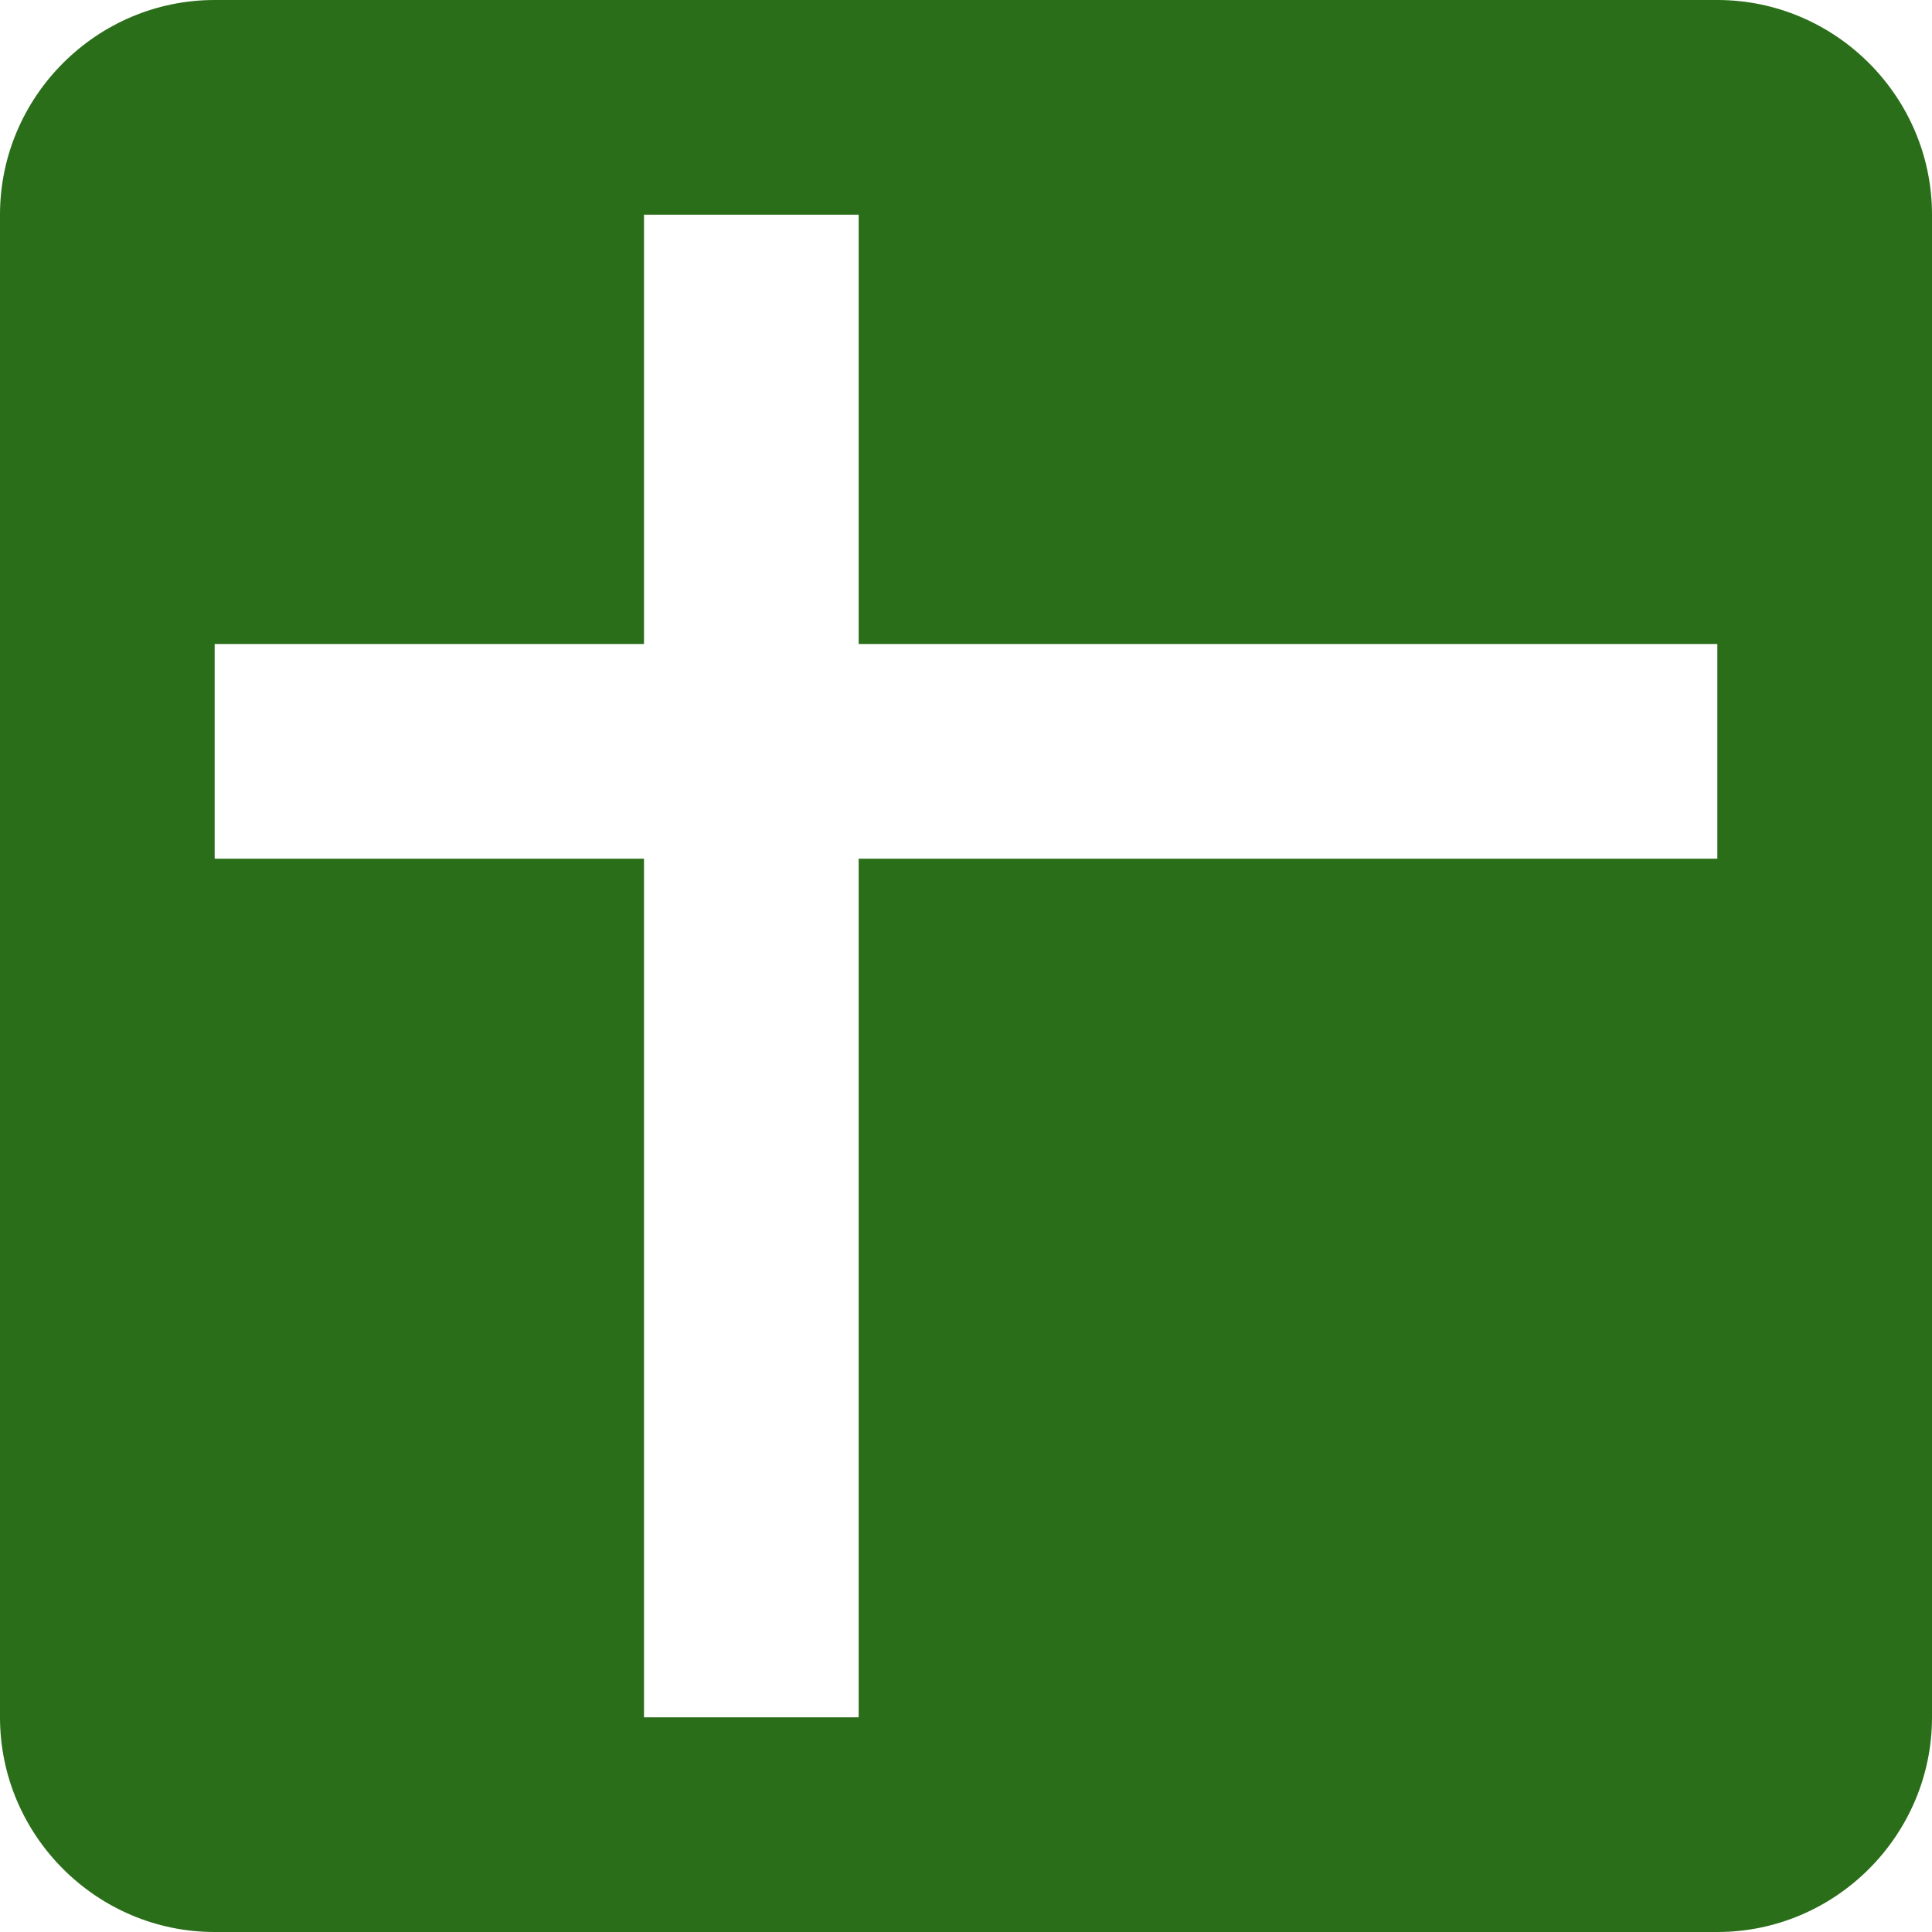
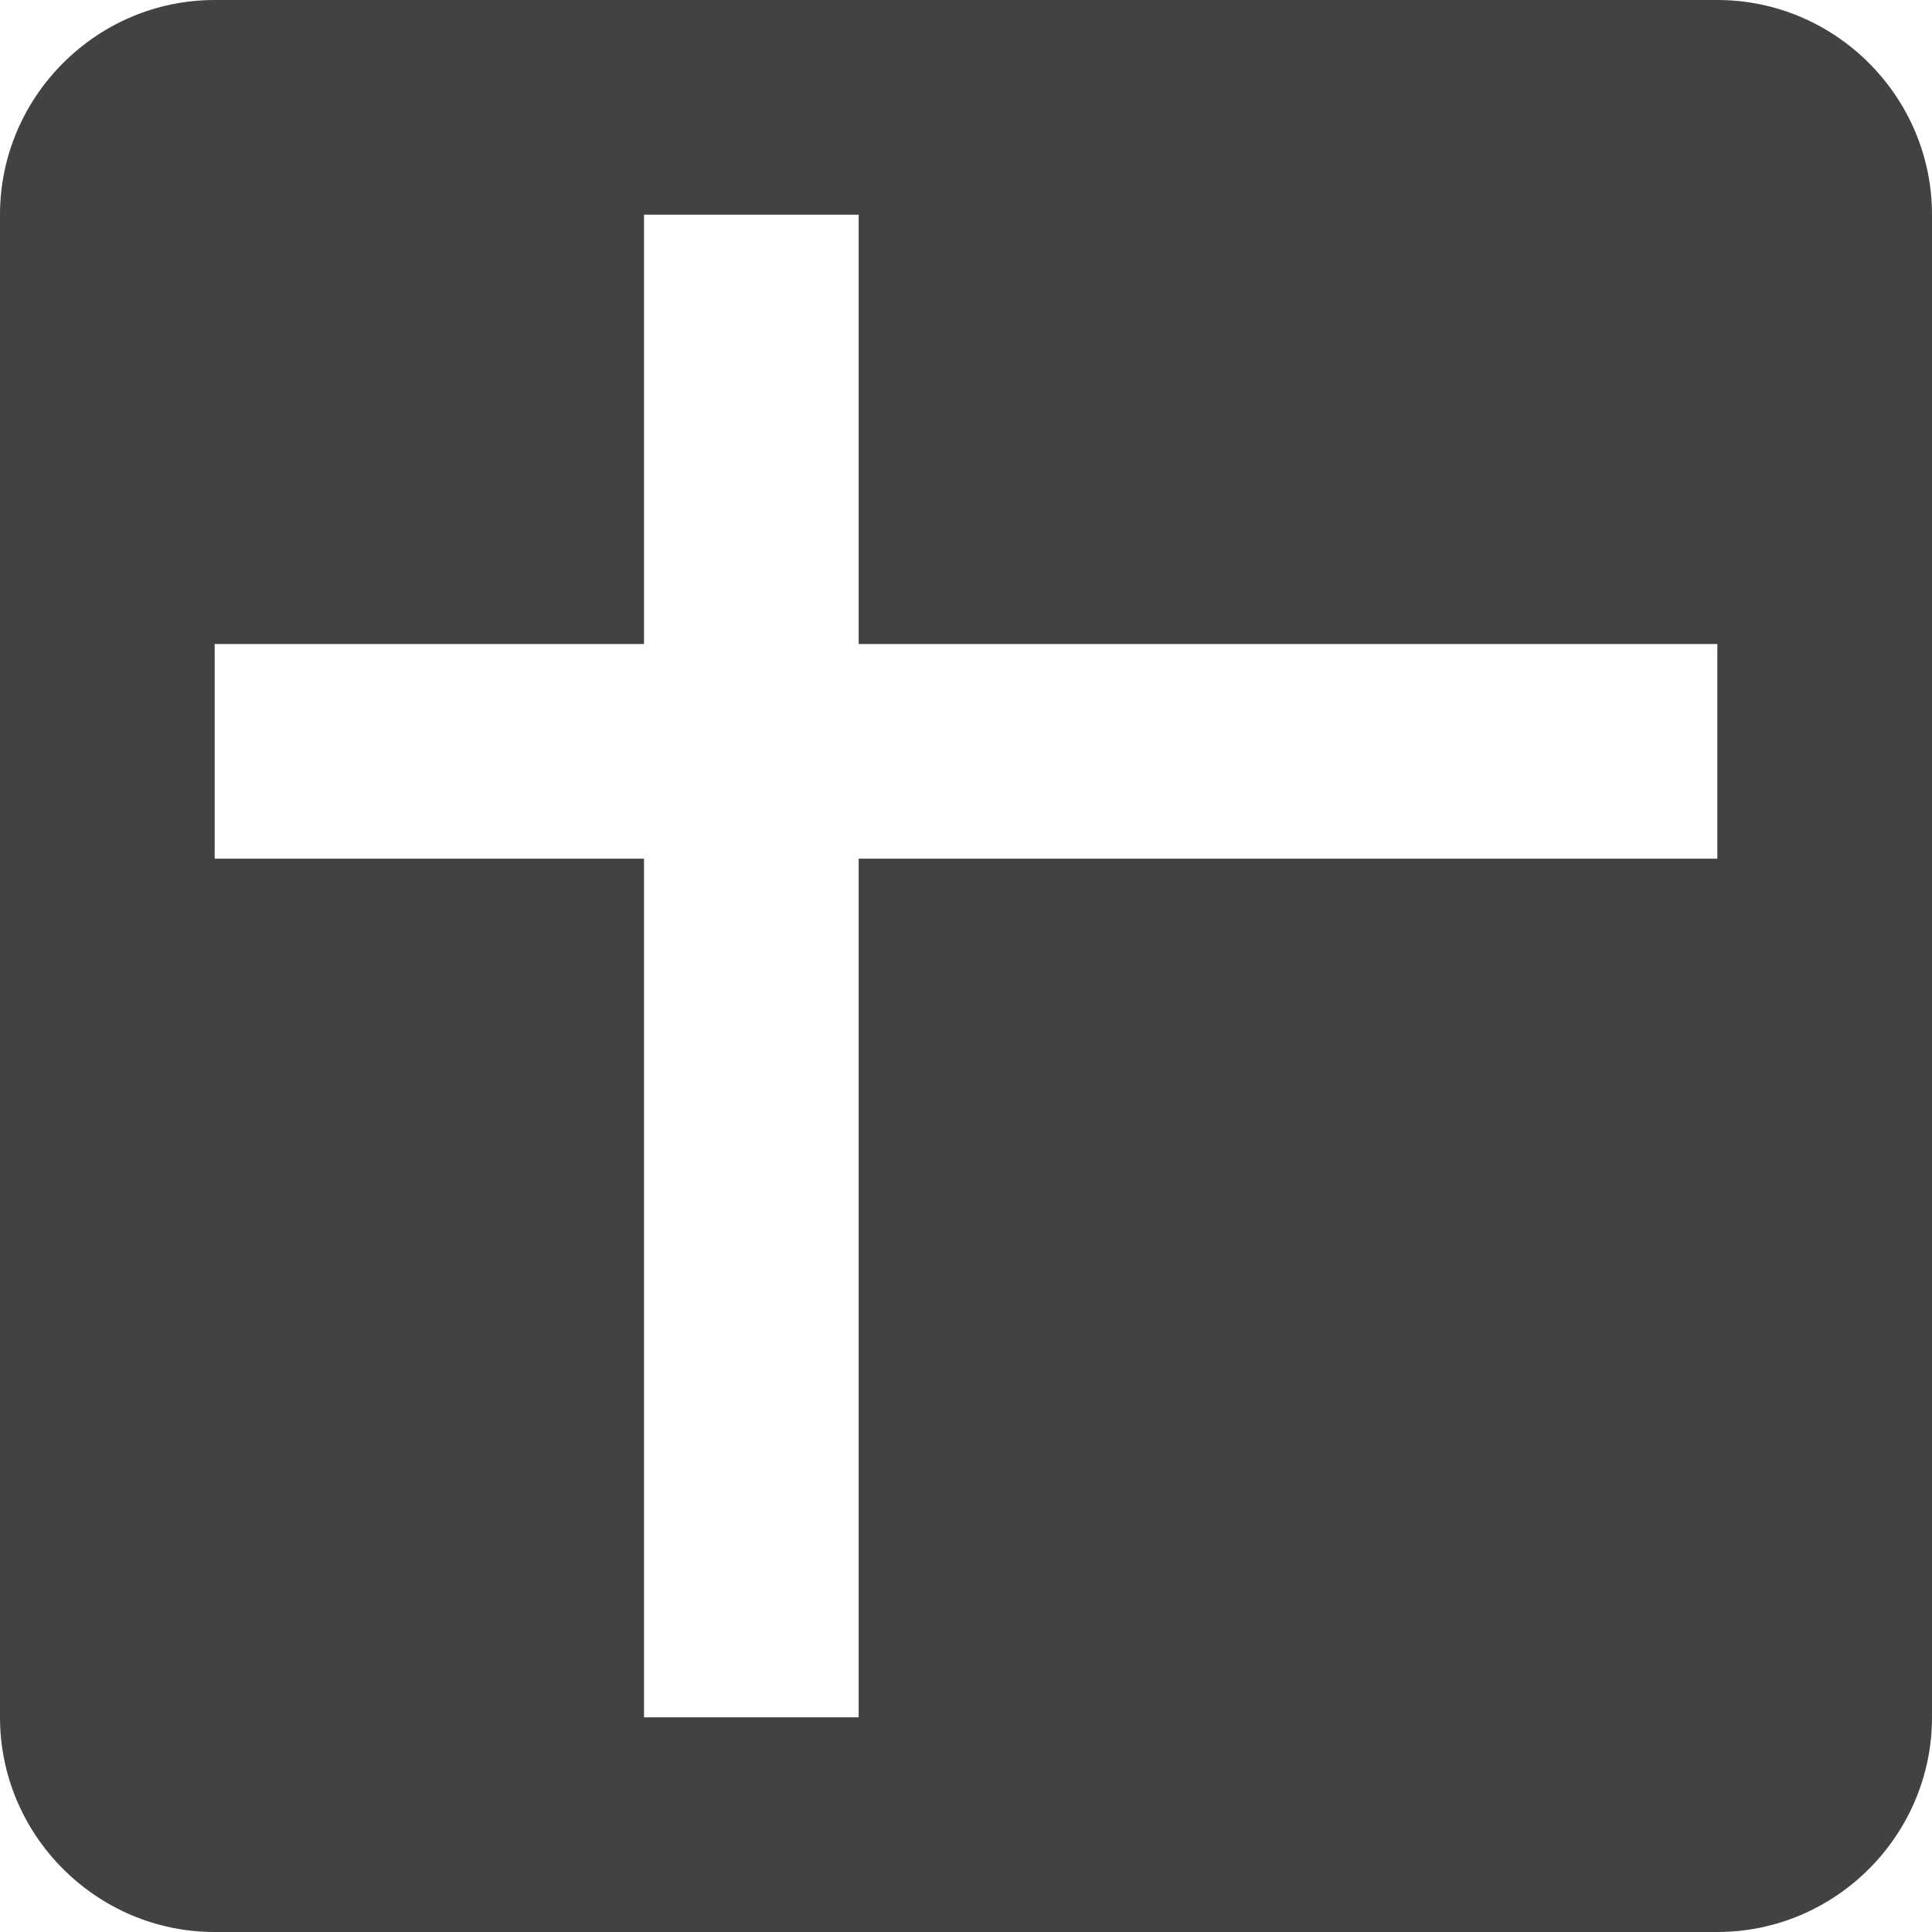
<svg xmlns="http://www.w3.org/2000/svg" height="18px" version="1.1" viewBox="0 0 18 18" width="18px">
  <defs />
  <g id="Page-1" stroke="none" stroke-width="1">
-     <g fill="#2a6e19" id="Core" transform="translate(-507, -171)">
+     <g fill="#424242" id="Core" transform="translate(-507, -171)">
      <g id="drive-spreadsheet" transform="translate(507, 171)">
        <path d="M16,0 L2,0 C0.9,0 0,0.9 0,2 L0,5 L0,16 C0,17.1 0.9,18 2,18 L16,18 C17.1,18 18,17.1 18,16 L18,2 C18,0.9 17.1,0 16,0 L16,0 Z M16,8 L8,8 L8,16 L6,16 L6,8 L2,8 L2,6 L6,6 L6,2 L8,2 L8,6 L16,6 L16,8 L16,8 Z" id="Shape" />
      </g>
    </g>
  </g>
</svg>
